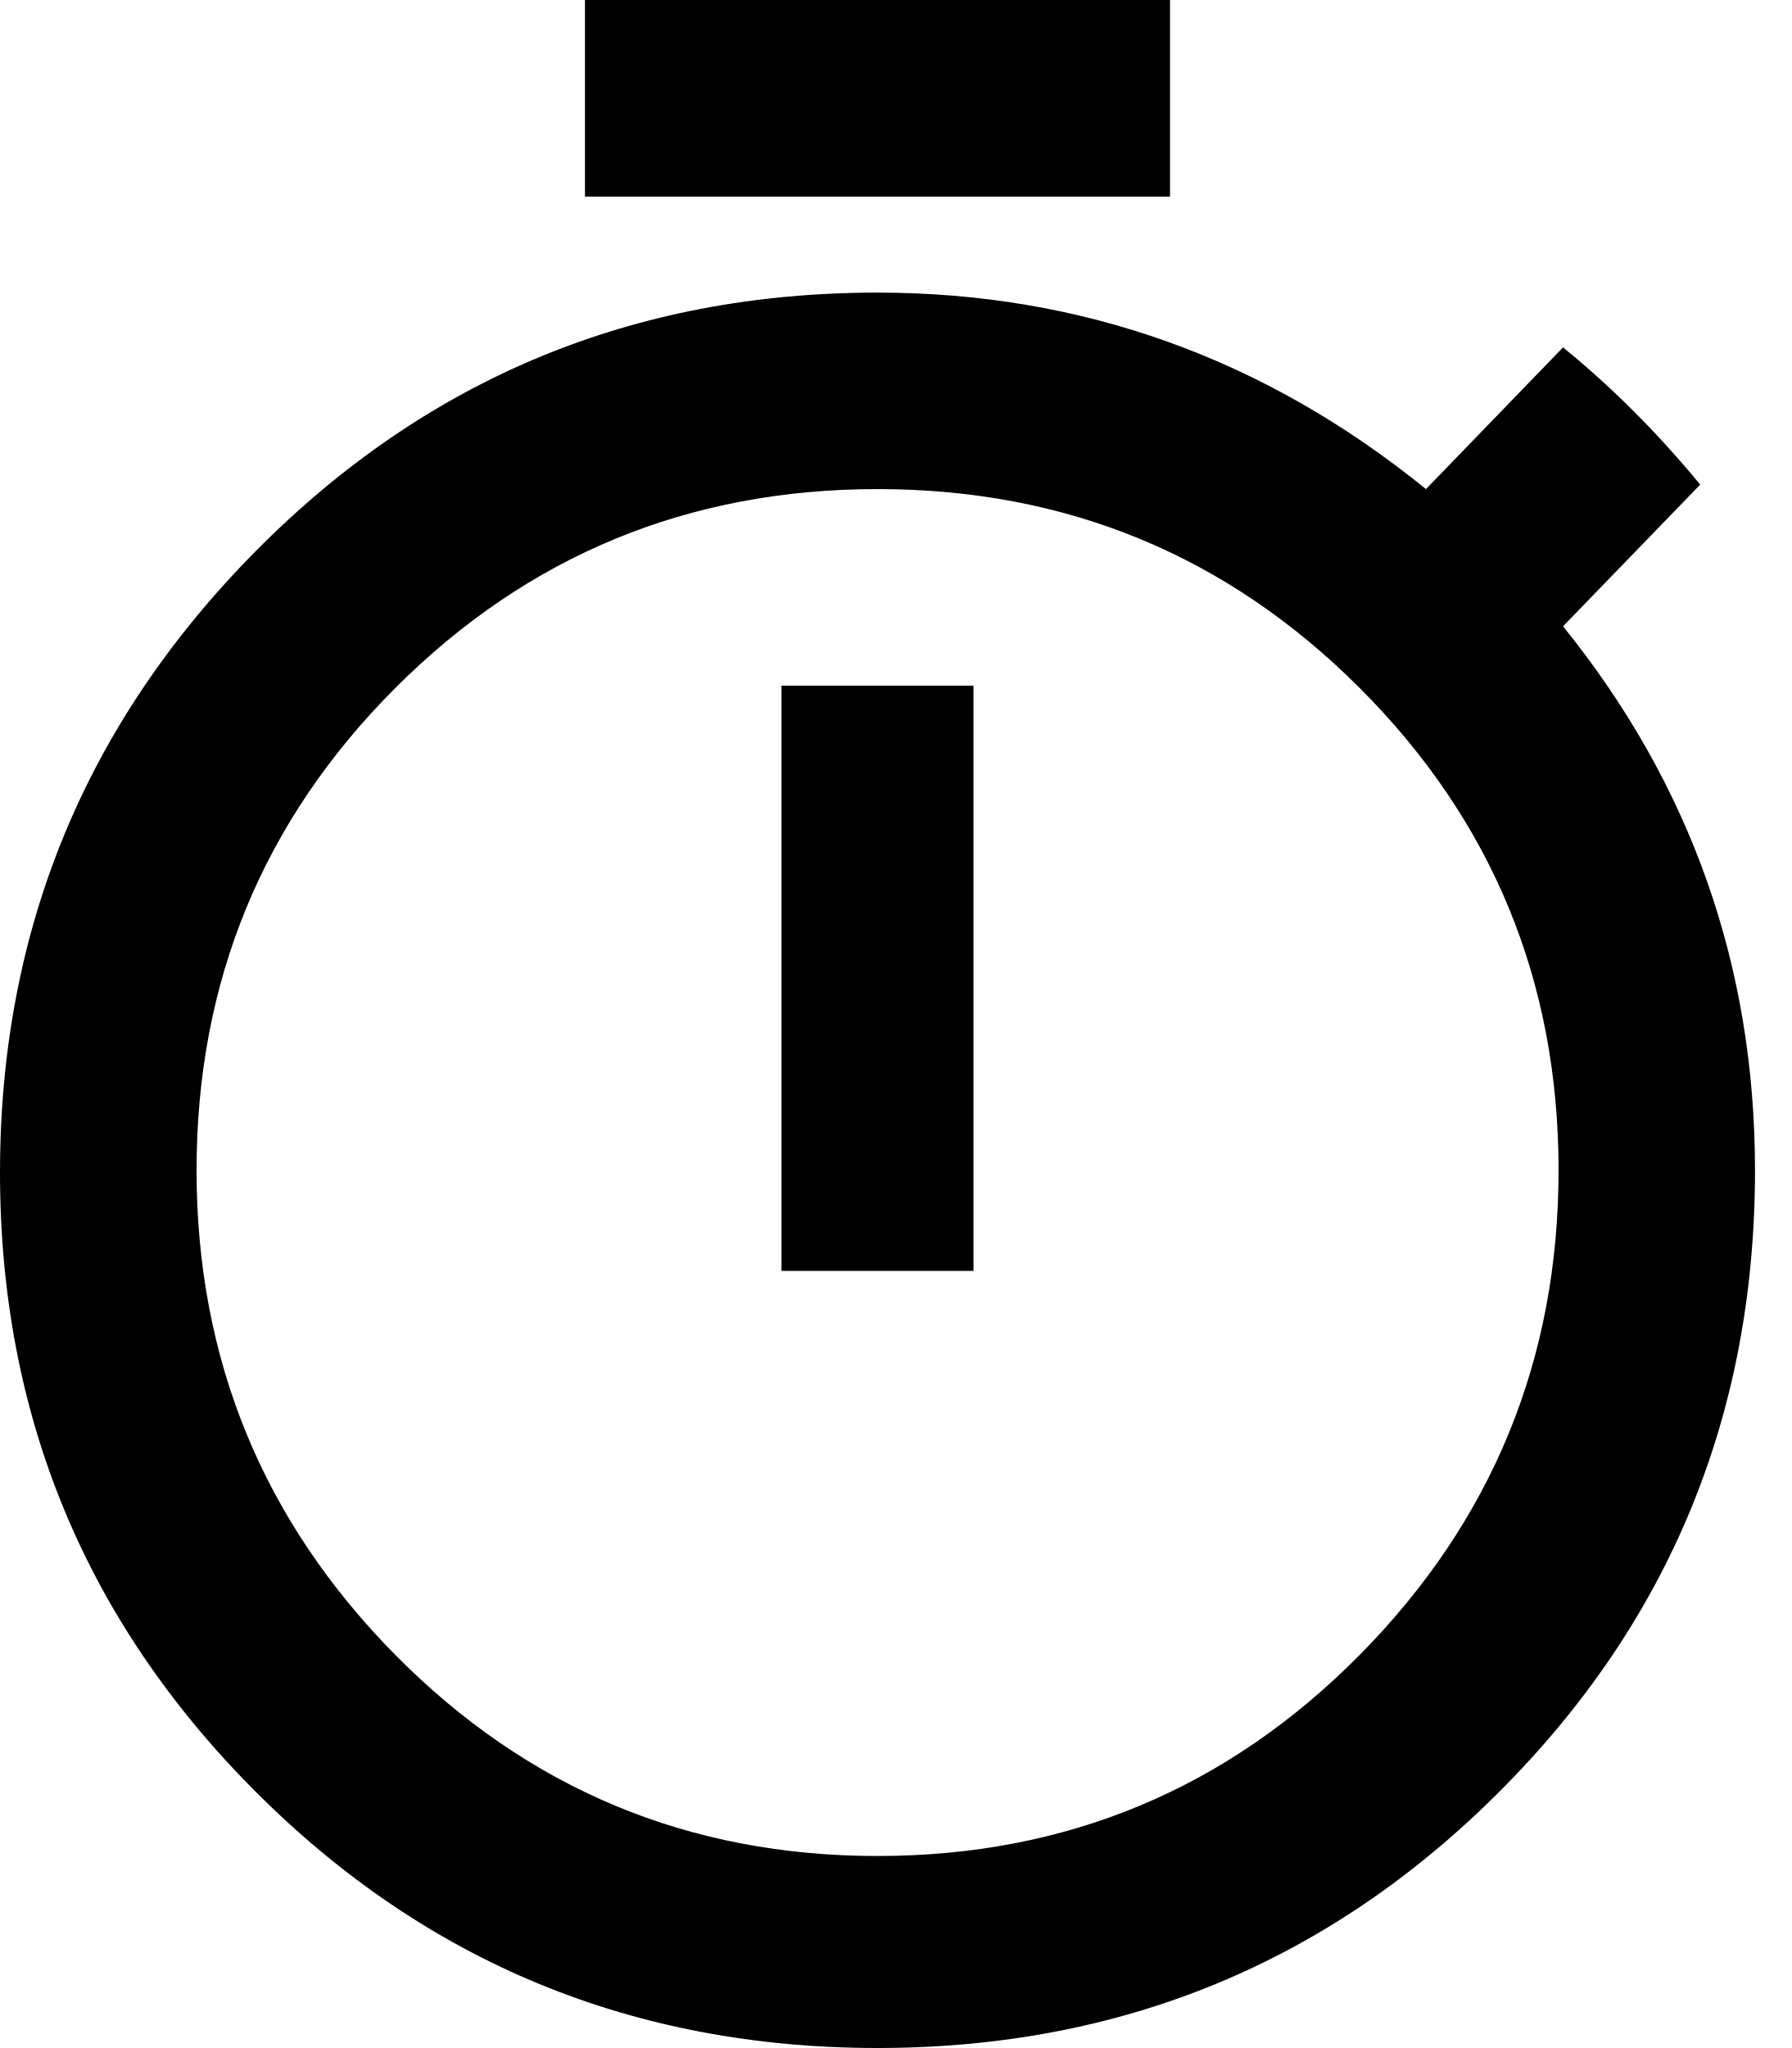
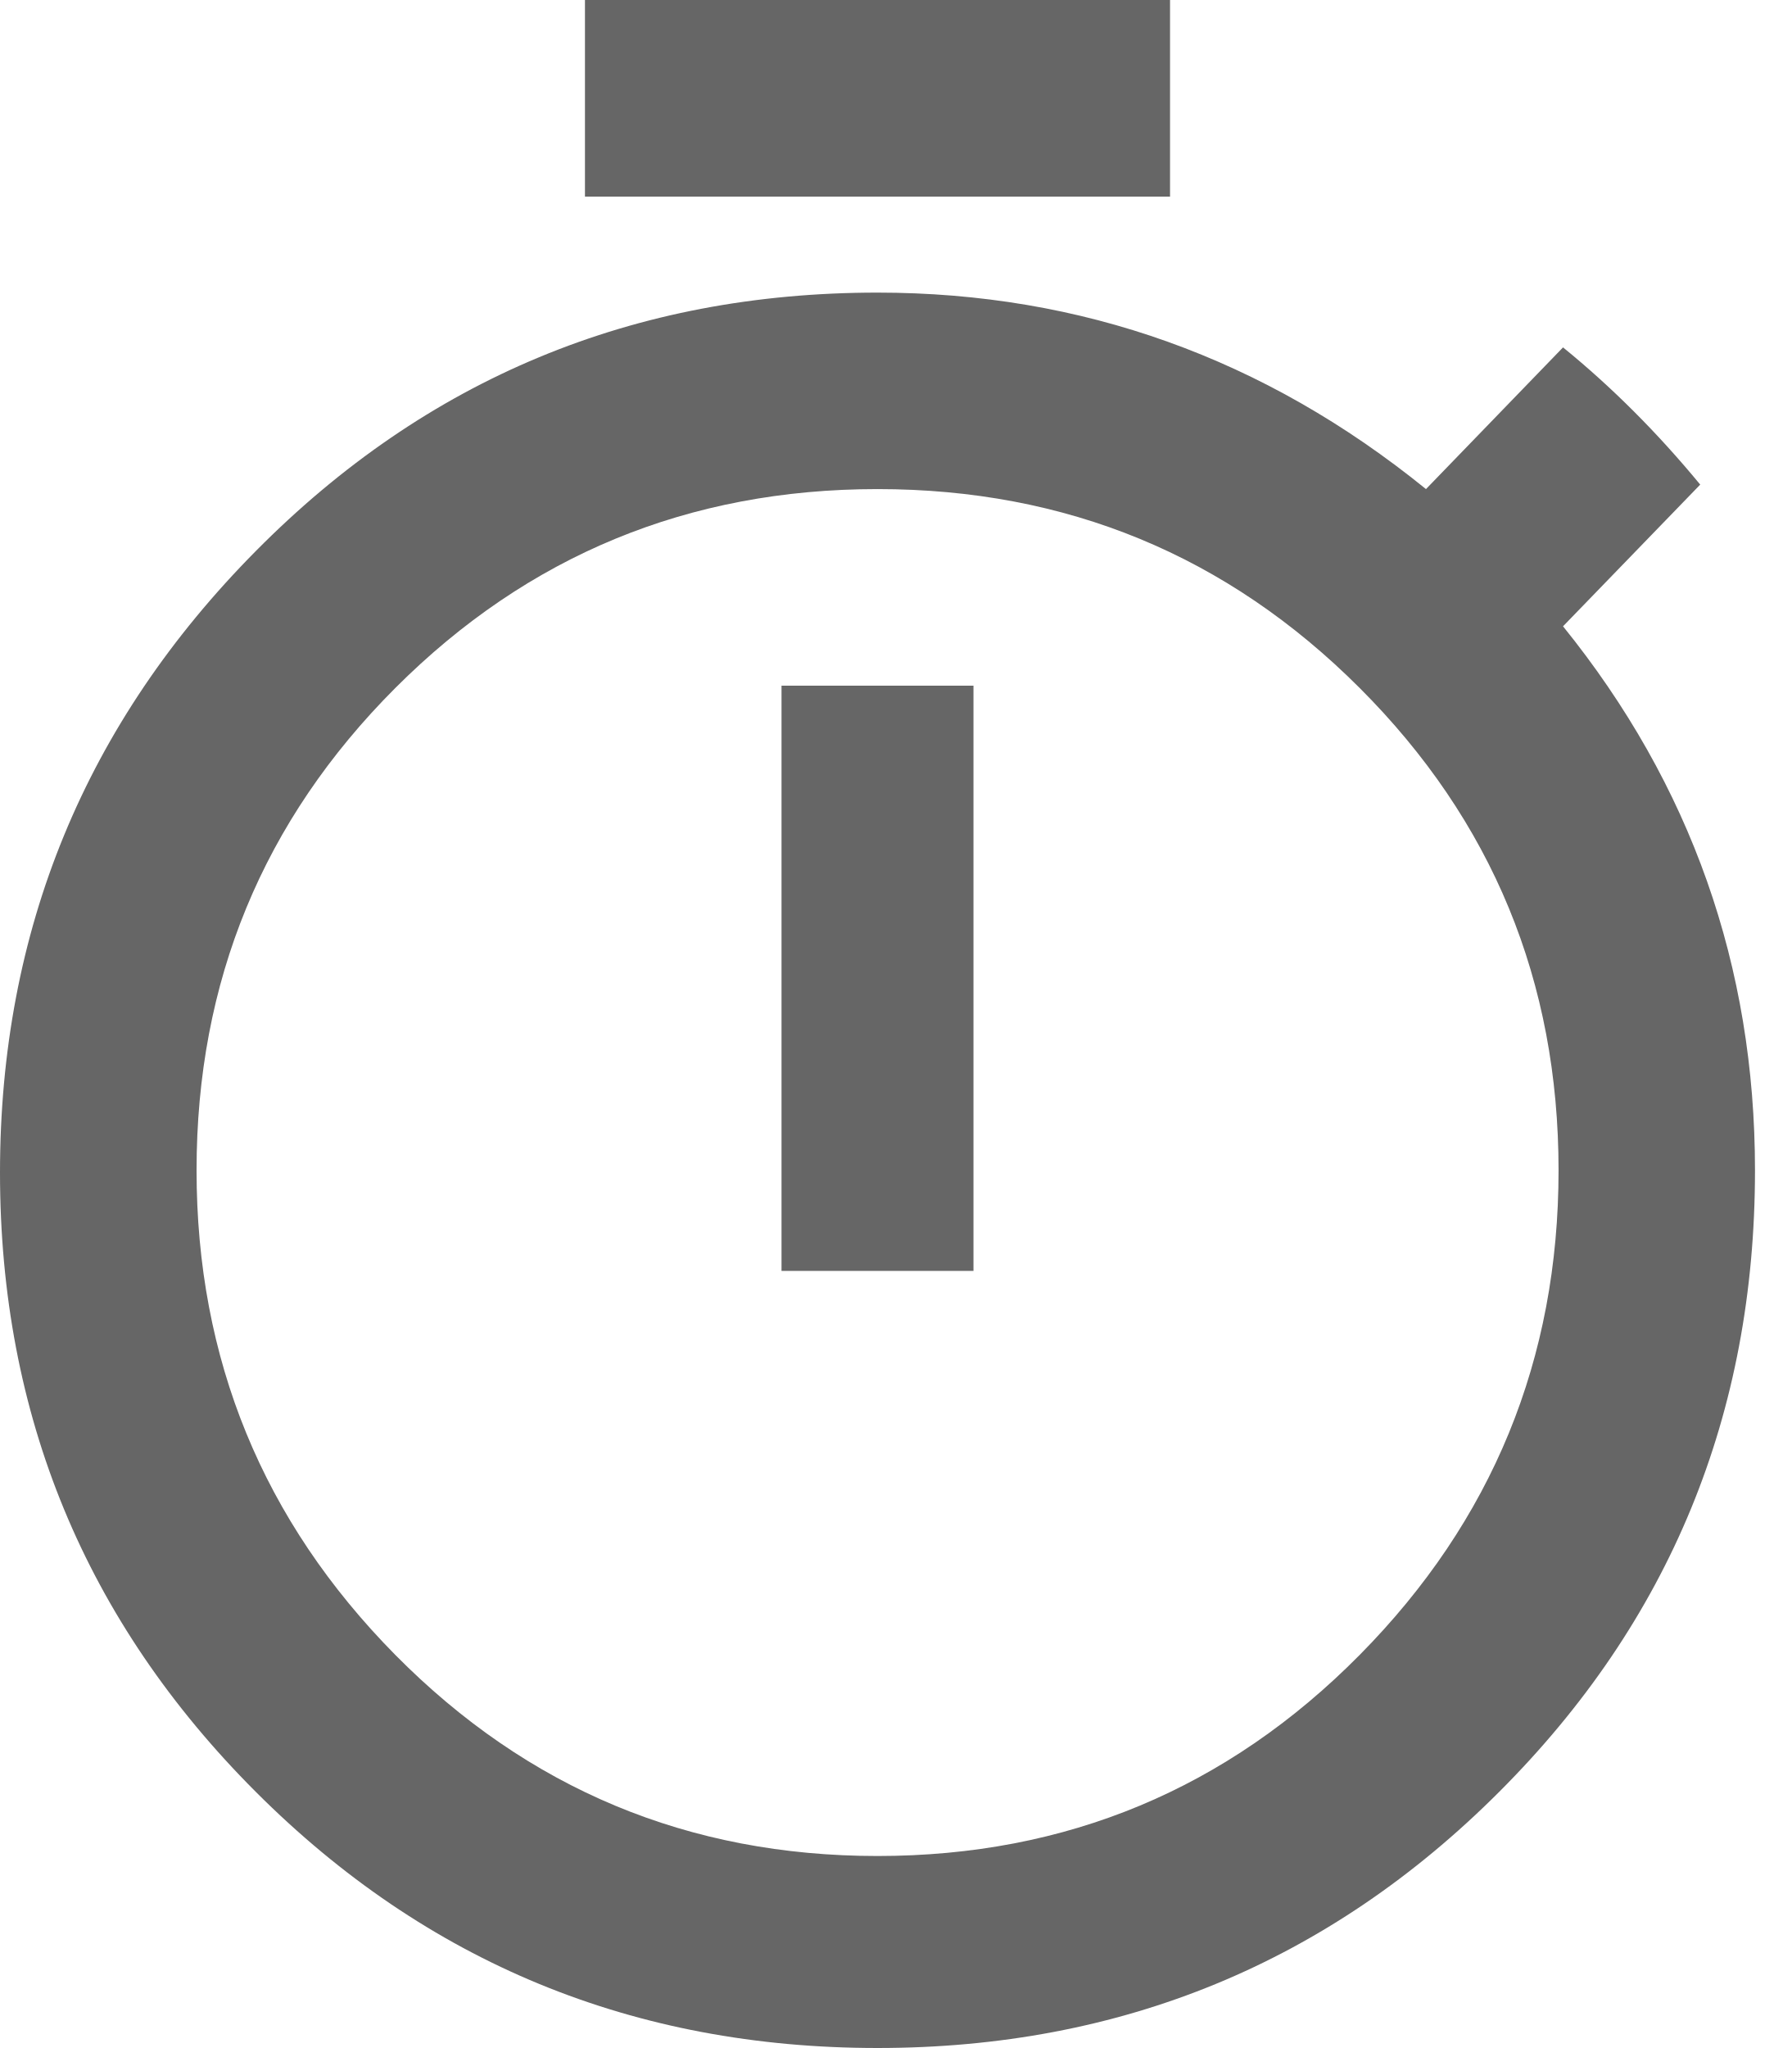
<svg xmlns="http://www.w3.org/2000/svg" width="14" height="16" viewBox="0 0 14 16" fill="none">
-   <path d="M9.143 0V1.536H4.571V0H9.143ZM6.107 9.929V5.357H7.607V9.929H6.107ZM12.214 4.893C13.214 6.131 13.714 7.548 13.714 9.143C13.714 11.048 13.048 12.667 11.714 14C10.381 15.333 8.762 16 6.857 16C4.952 16 3.333 15.333 2 14C0.667 12.667 0 11.054 0 9.161C0 7.268 0.667 5.649 2 4.304C3.333 2.958 4.952 2.286 6.857 2.286C8.452 2.286 9.881 2.798 11.143 3.821L12.214 2.714C12.595 3.024 12.952 3.381 13.286 3.786L12.214 4.893ZM6.857 14.5C8.333 14.5 9.589 13.976 10.625 12.929C11.661 11.881 12.179 10.619 12.179 9.143C12.179 7.667 11.661 6.411 10.625 5.375C9.589 4.339 8.333 3.821 6.857 3.821C5.381 3.821 4.125 4.339 3.089 5.375C2.054 6.411 1.536 7.667 1.536 9.143C1.536 10.619 2.054 11.881 3.089 12.929C4.125 13.976 5.381 14.5 6.857 14.5Z" fill="black" />
+   <path d="M9.143 0V1.536H4.571V0H9.143ZM6.107 9.929V5.357H7.607V9.929H6.107ZM12.214 4.893C13.214 6.131 13.714 7.548 13.714 9.143C13.714 11.048 13.048 12.667 11.714 14C10.381 15.333 8.762 16 6.857 16C4.952 16 3.333 15.333 2 14C0.667 12.667 0 11.054 0 9.161C0 7.268 0.667 5.649 2 4.304C3.333 2.958 4.952 2.286 6.857 2.286C8.452 2.286 9.881 2.798 11.143 3.821L12.214 2.714C12.595 3.024 12.952 3.381 13.286 3.786L12.214 4.893ZM6.857 14.5C8.333 14.5 9.589 13.976 10.625 12.929C11.661 11.881 12.179 10.619 12.179 9.143C12.179 7.667 11.661 6.411 10.625 5.375C9.589 4.339 8.333 3.821 6.857 3.821C5.381 3.821 4.125 4.339 3.089 5.375C2.054 6.411 1.536 7.667 1.536 9.143C1.536 10.619 2.054 11.881 3.089 12.929C4.125 13.976 5.381 14.5 6.857 14.5Z" fill="rgba(0, 0, 0, 0.6)" />
</svg>
